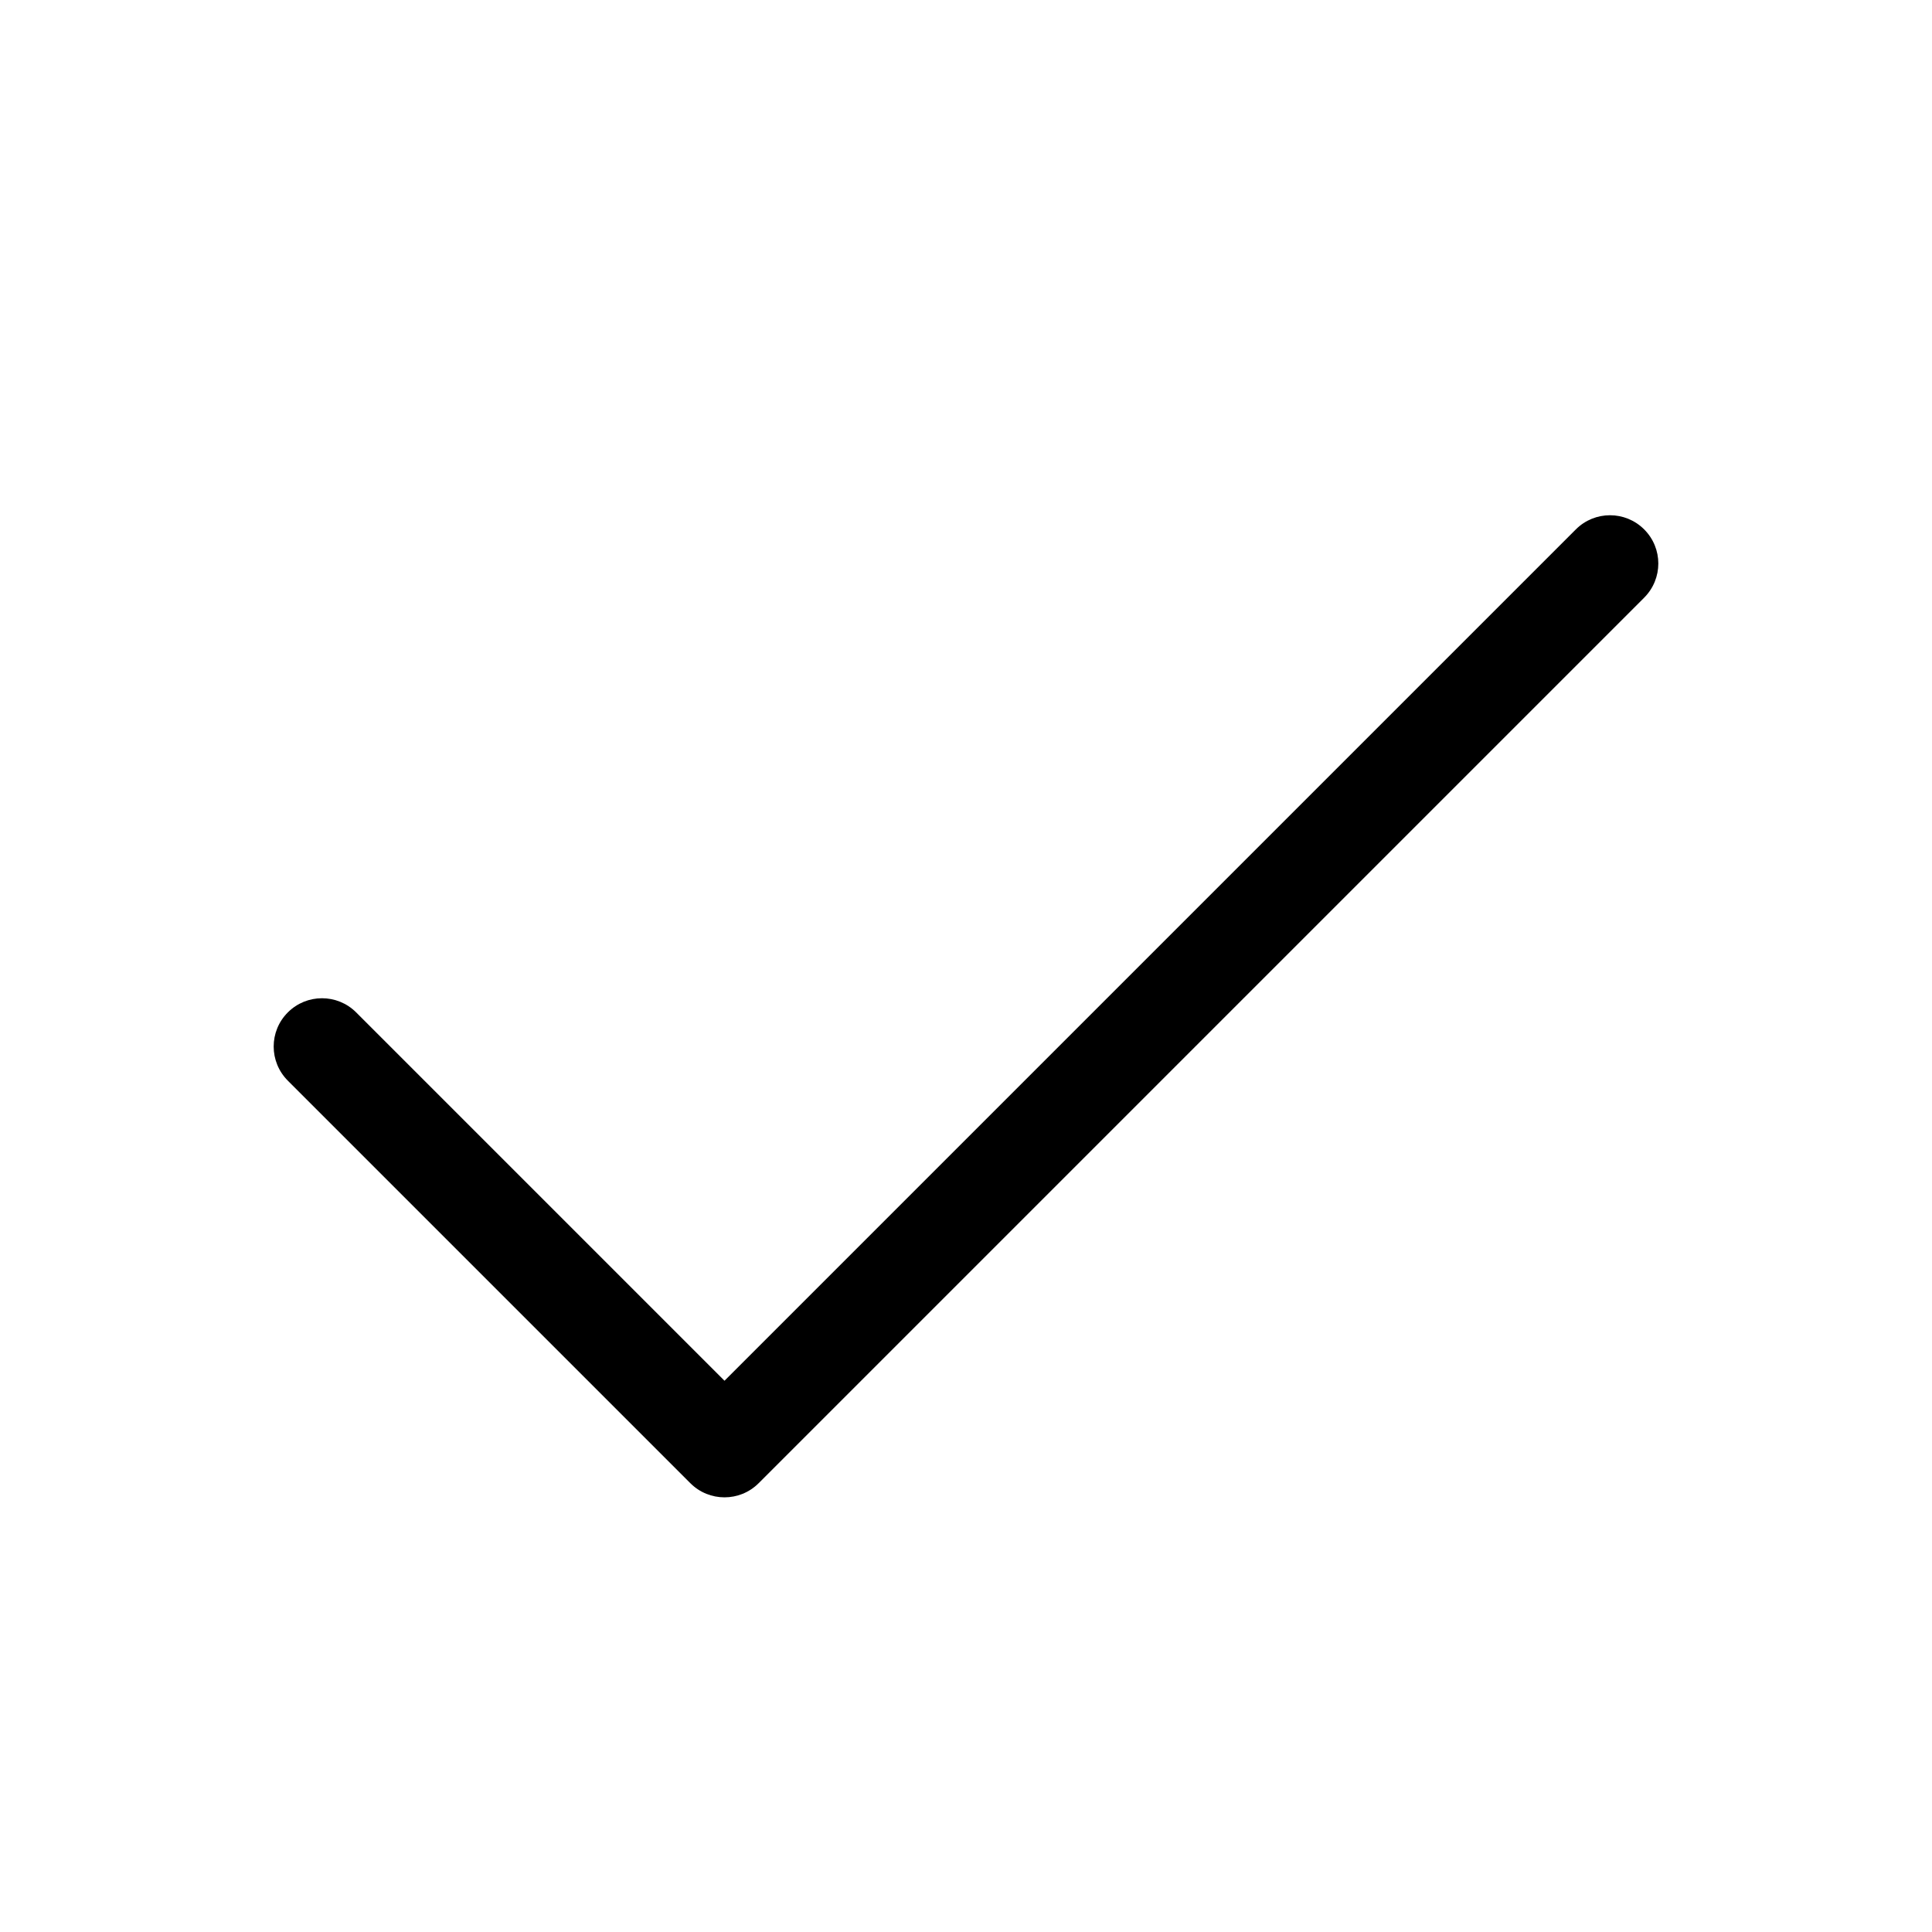
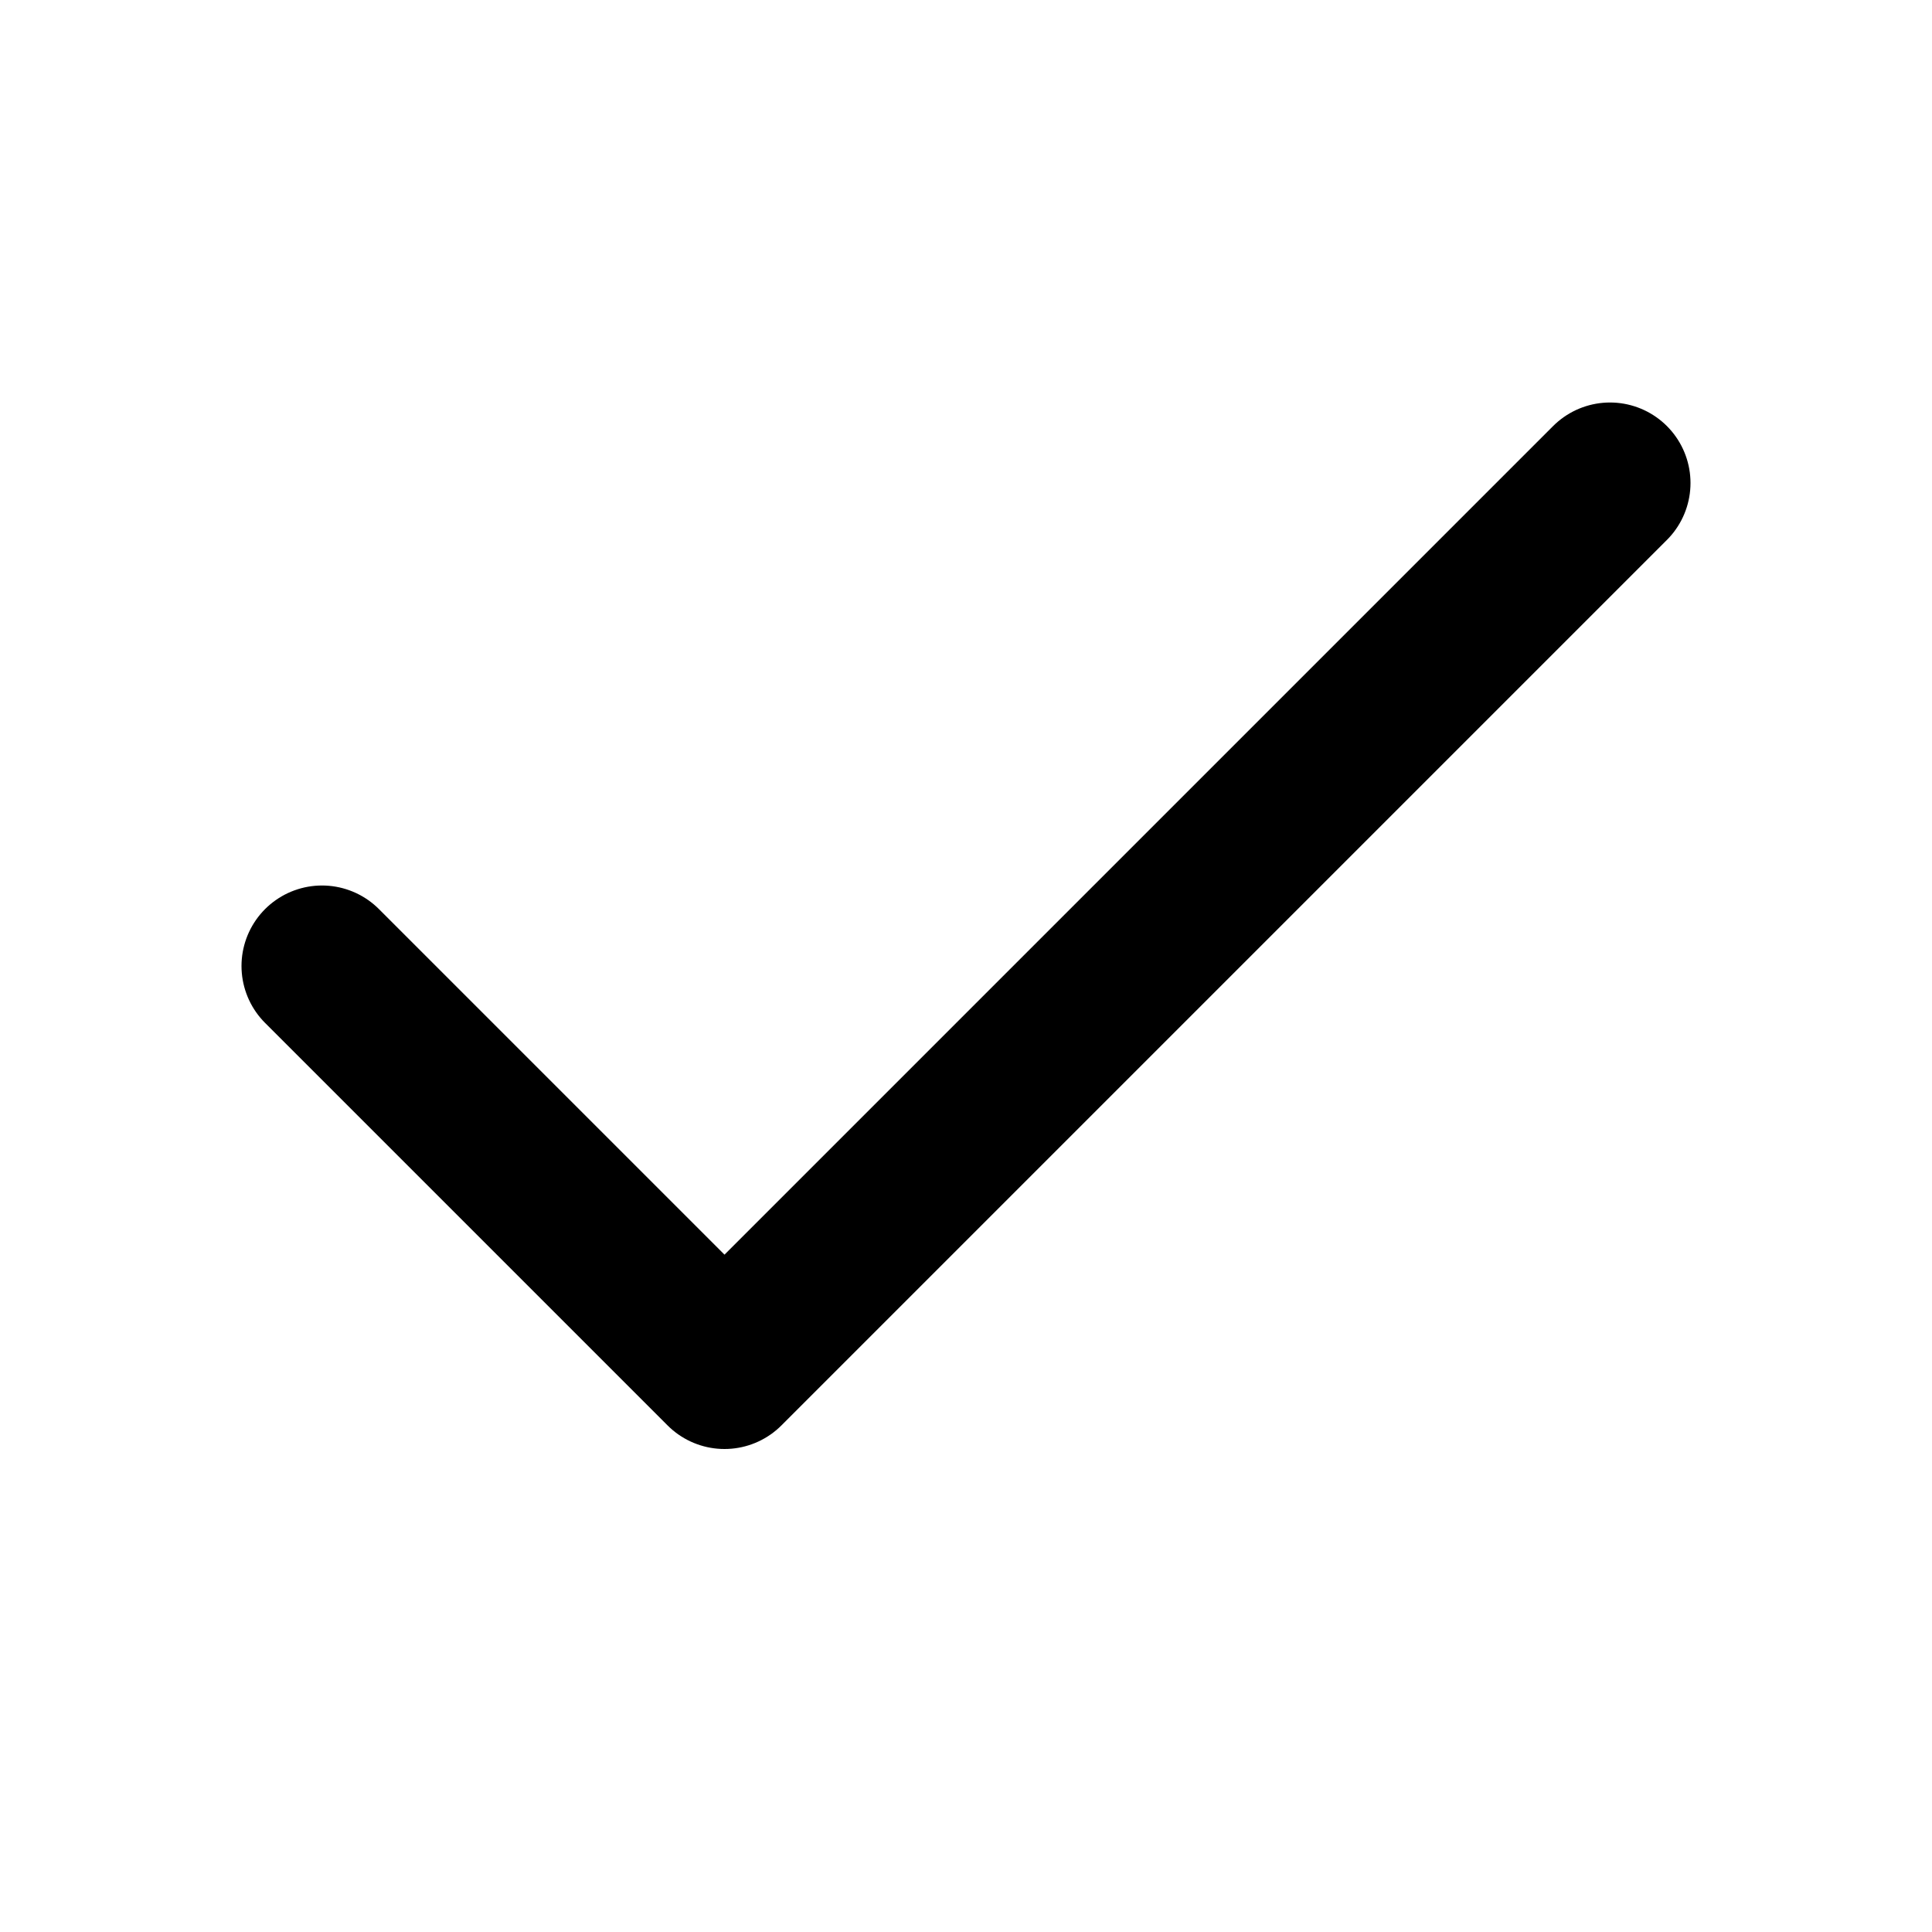
<svg xmlns="http://www.w3.org/2000/svg" width="24" height="24" viewBox="0 0 24 24" fill="none">
-   <path fill-rule="evenodd" clip-rule="evenodd" d="M20.424 6.576C20.659 6.81 20.659 7.19 20.424 7.425L9.424 18.425C9.19 18.659 8.81 18.659 8.576 18.425L3.576 13.425C3.341 13.19 3.341 12.81 3.576 12.576C3.81 12.342 4.19 12.342 4.424 12.576L9 17.152L19.576 6.576C19.81 6.342 20.19 6.342 20.424 6.576Z" fill="currentColor" />
+   <path d="M20 6L9 17L4 12" stroke="currentColor" stroke-width="2" stroke-linecap="round" stroke-linejoin="round" />
</svg>
